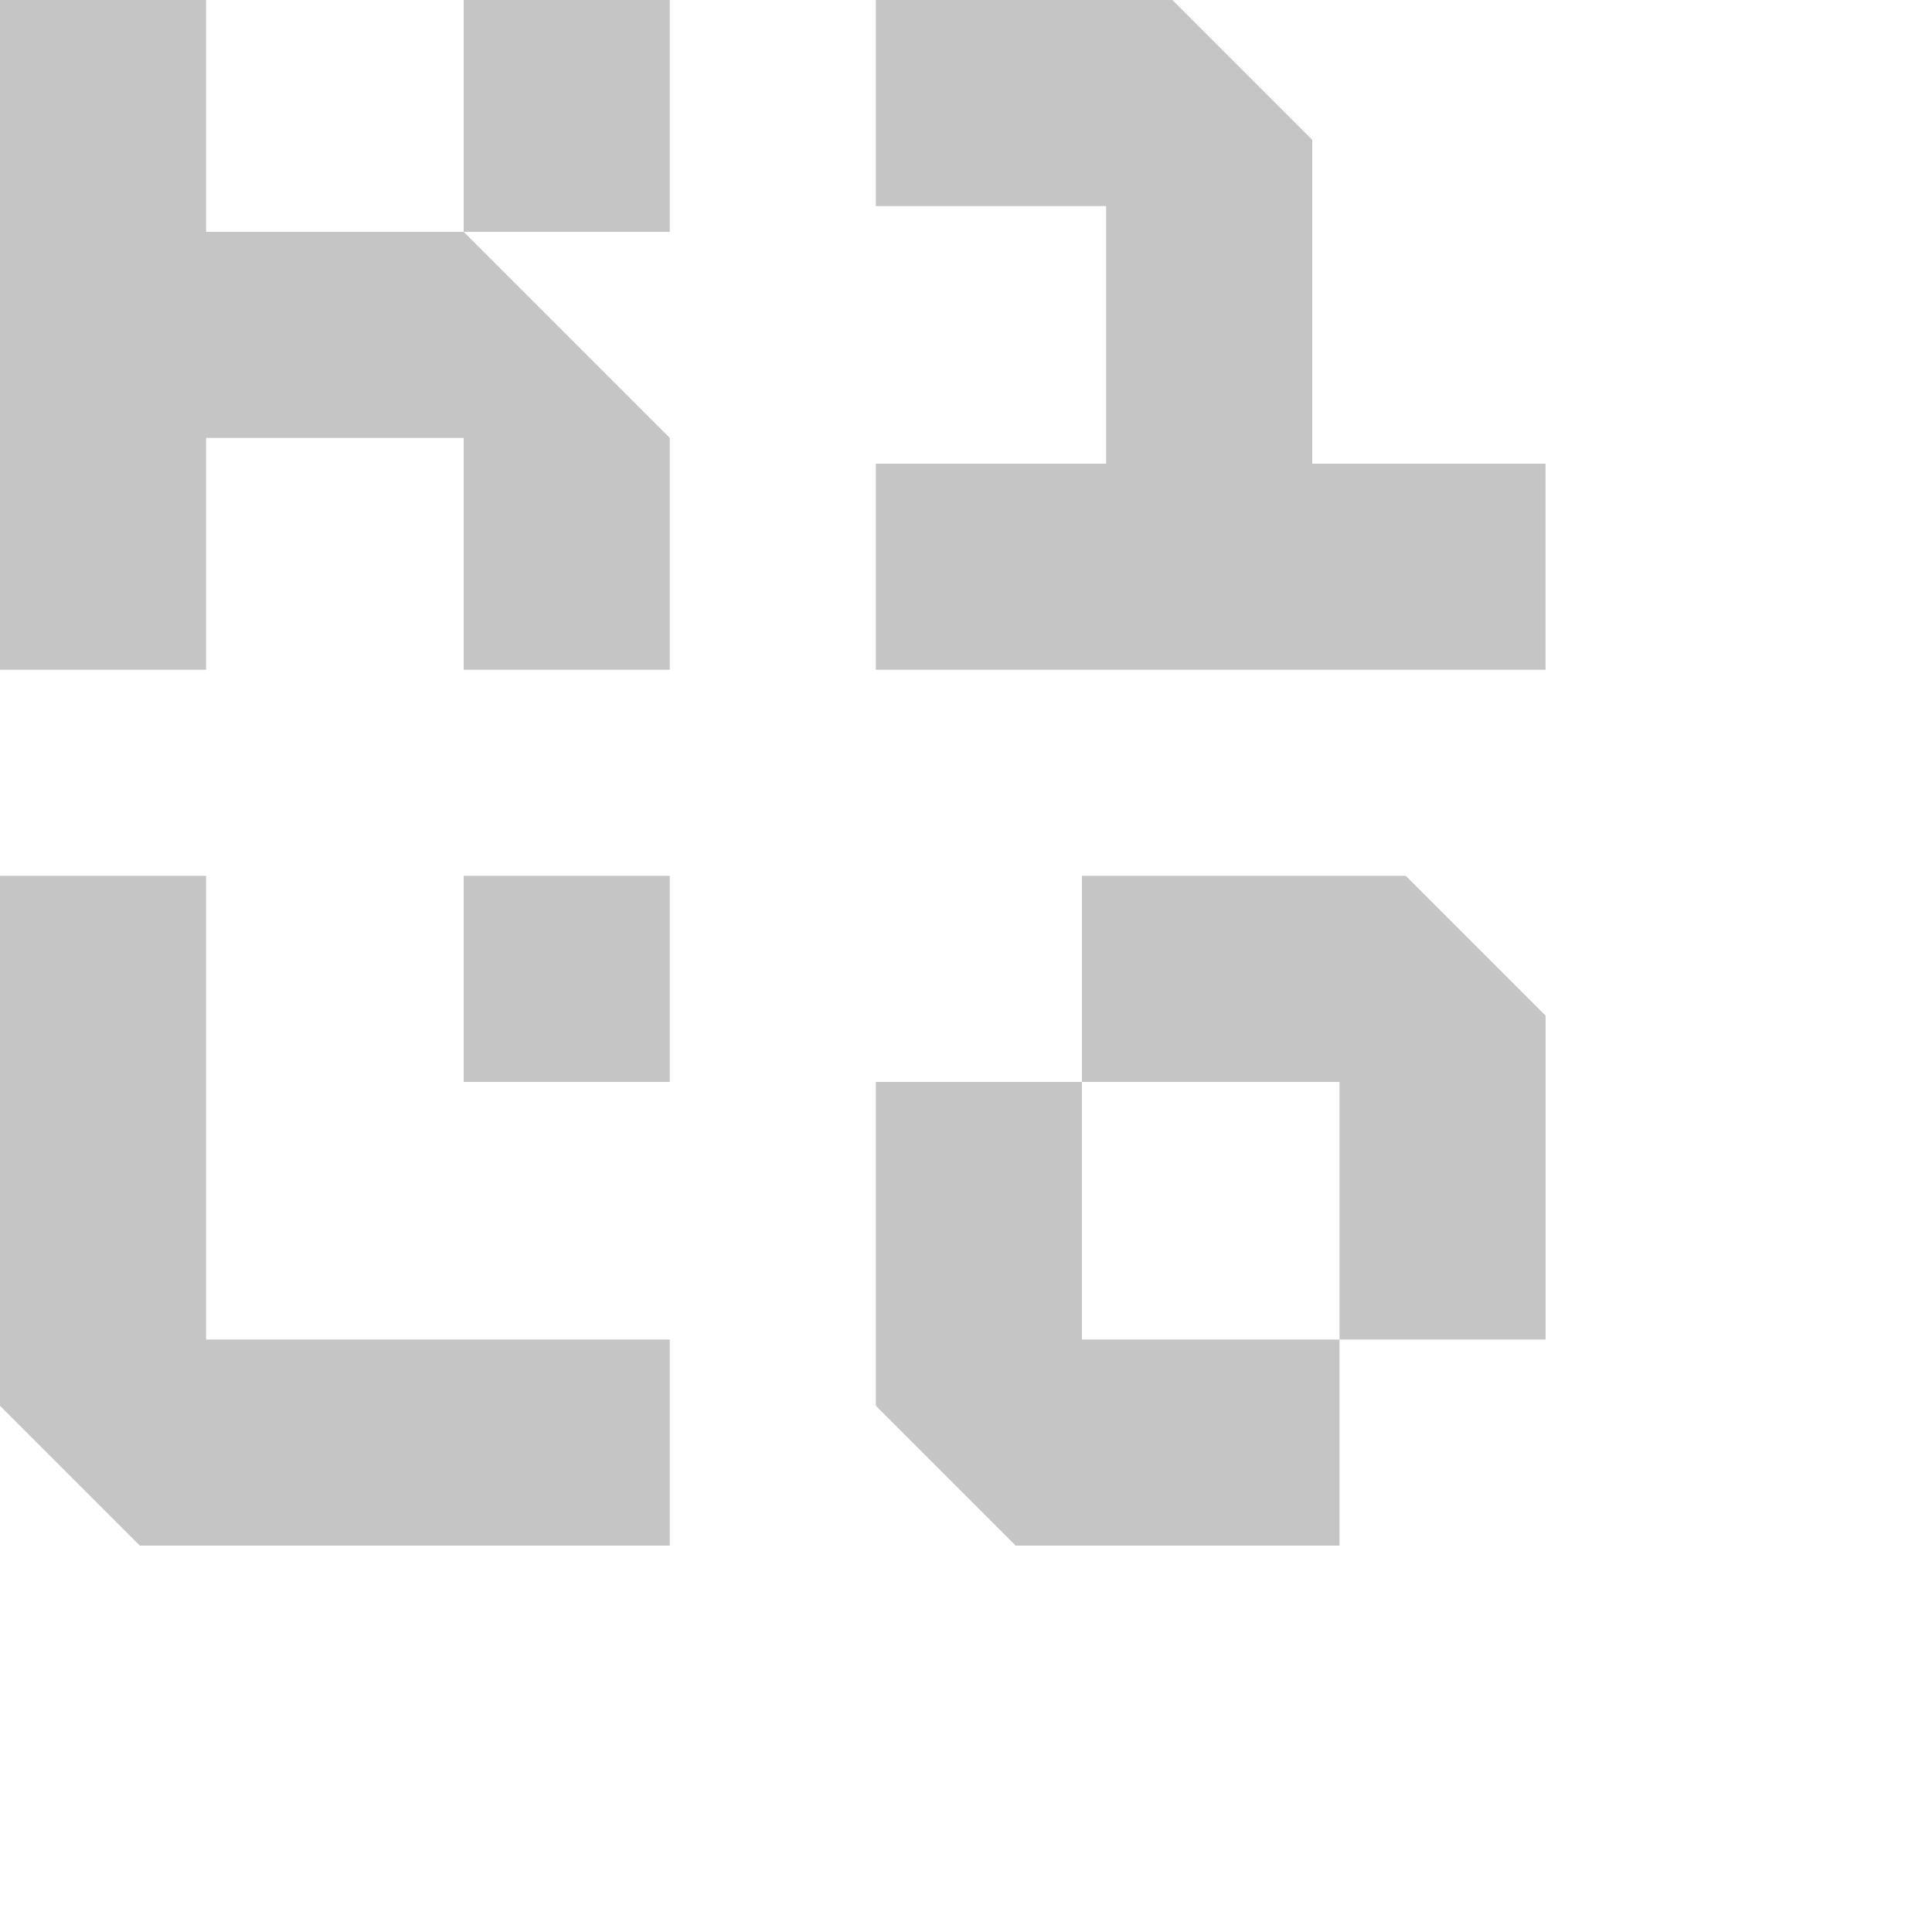
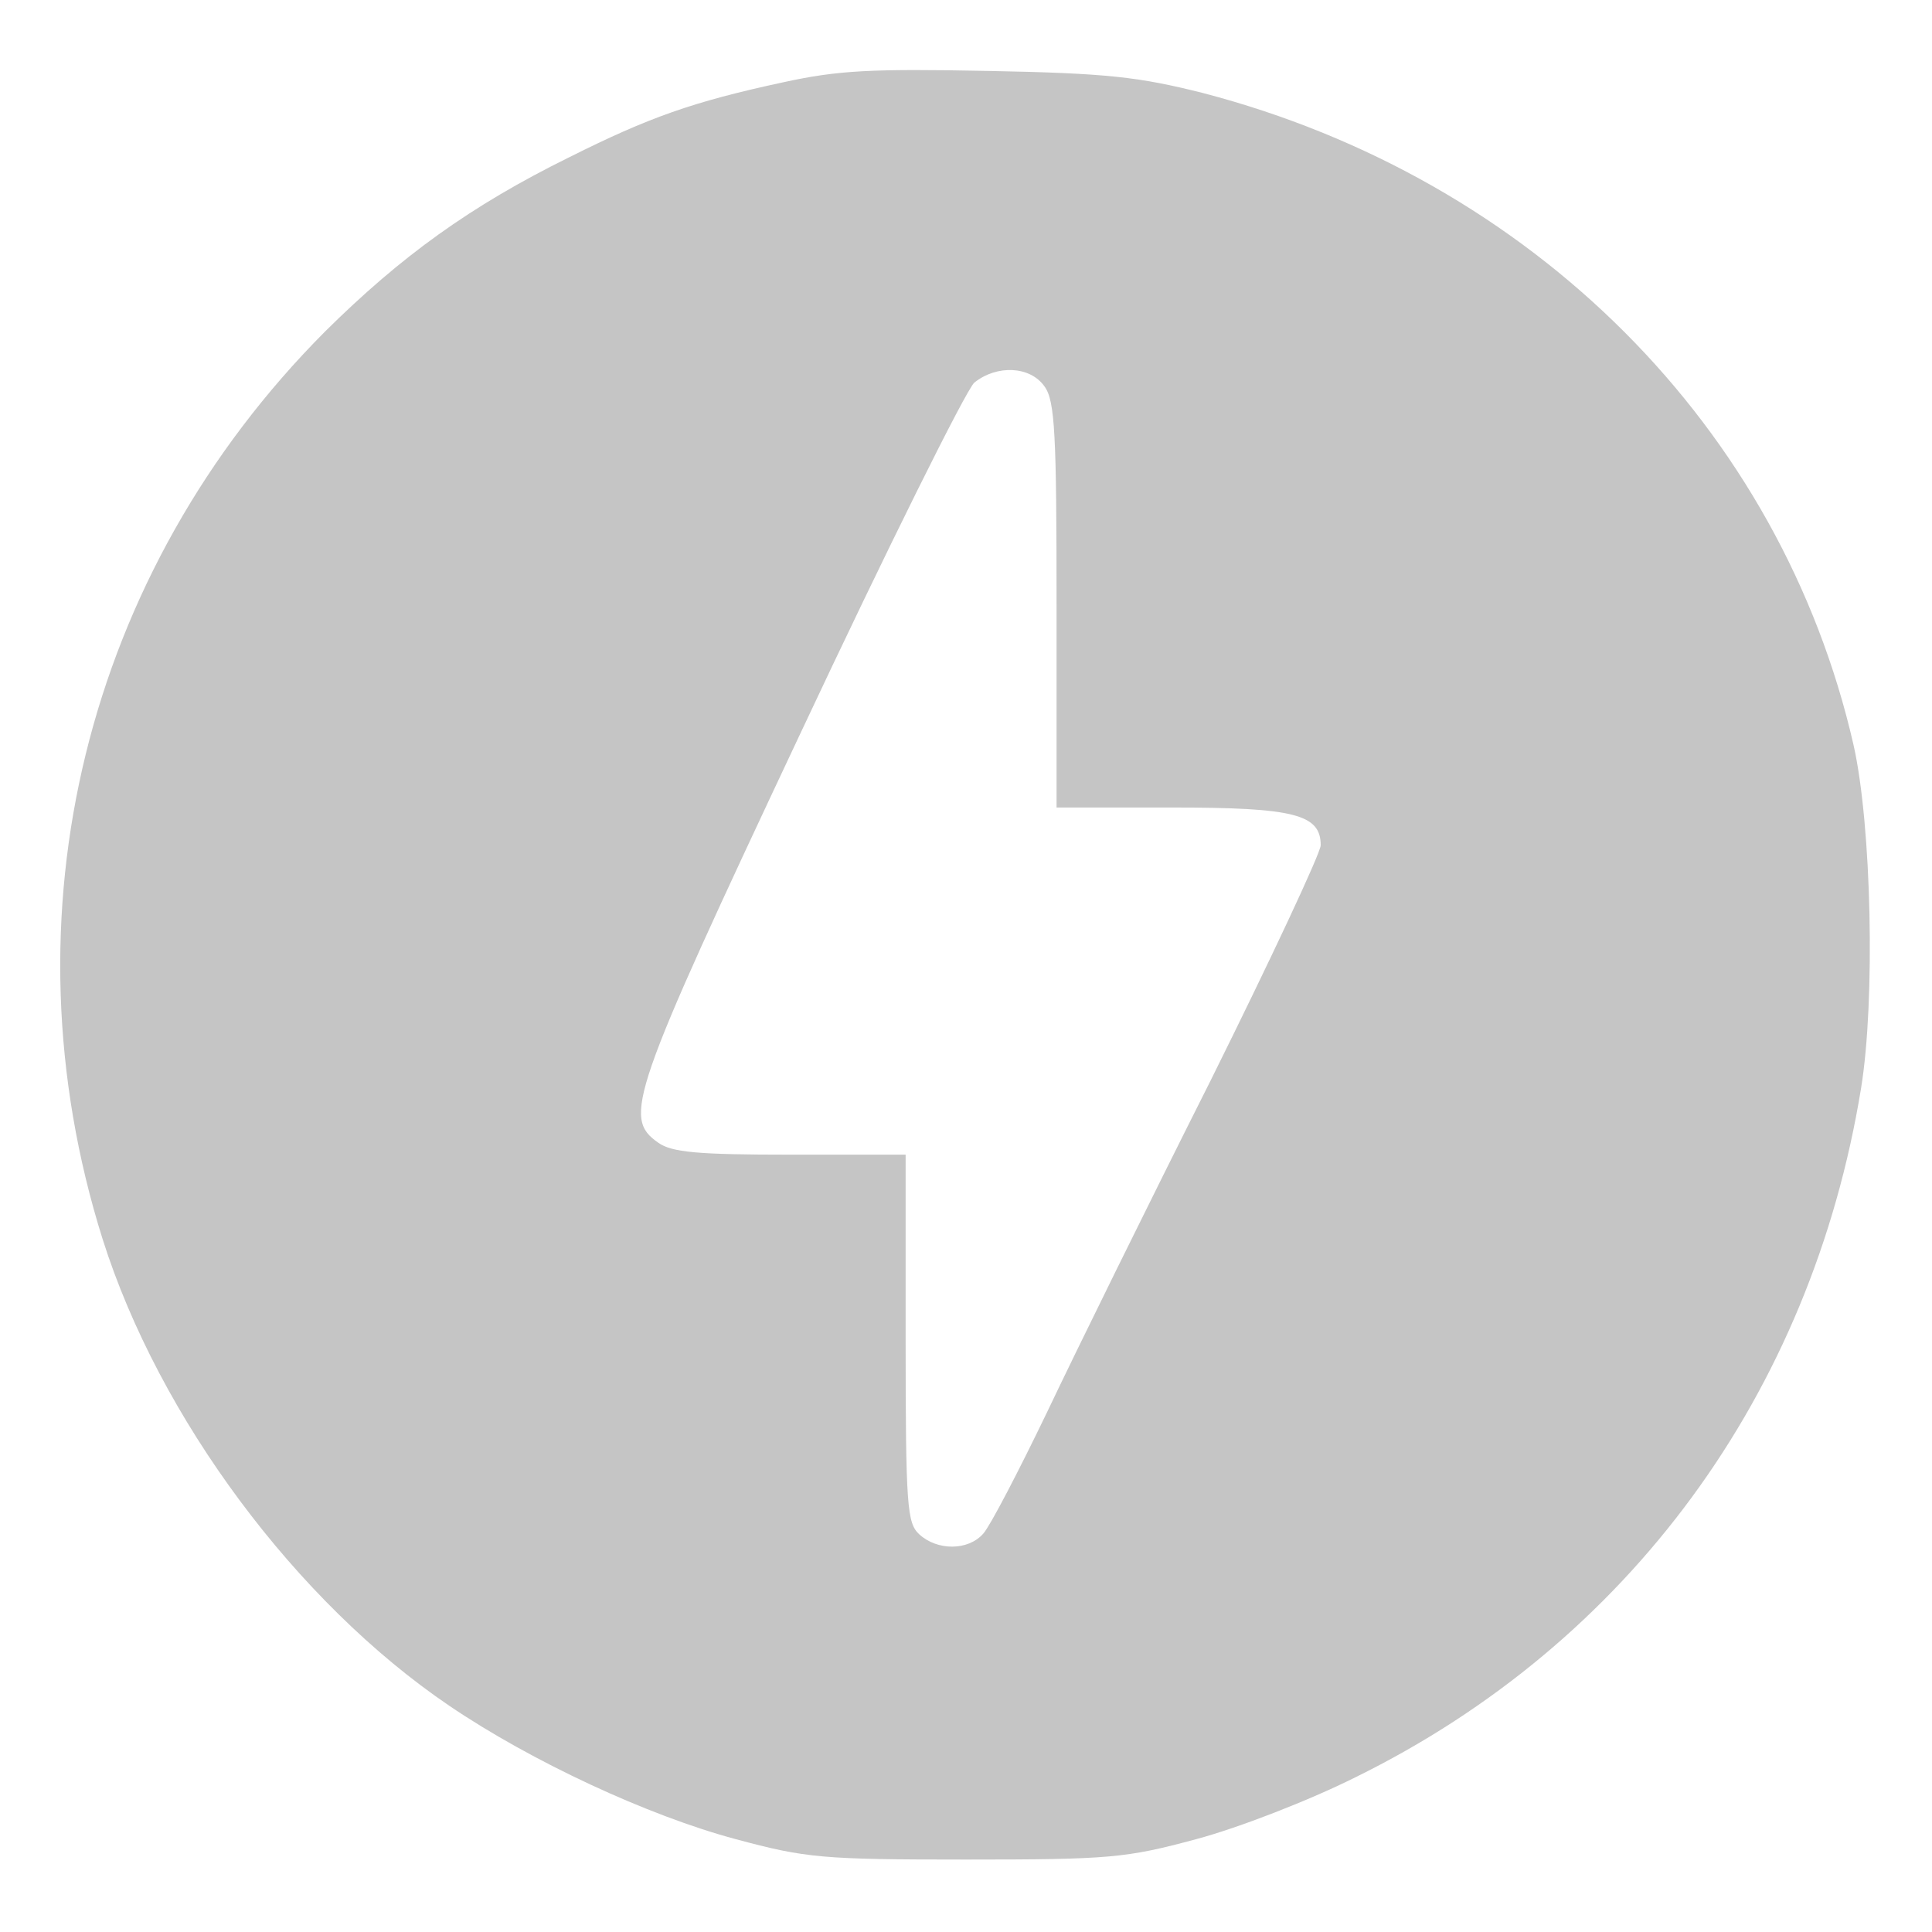
- <svg xmlns="http://www.w3.org/2000/svg" id="Kilo_Code_Branding" version="1.1" viewBox="0 0 40 40">
-   <g transform="scale(0.8)" transform-origin="center">
-     <path fill="#C5C5C5" d="M28,34.667h6.667v5.333h-8.381l-3.619-3.619v-8.381h5.333v6.667ZM40,26.286l-3.619-3.619h-8.381v5.333h6.667v6.667h5.333v-8.381ZM17.333,22.667h-5.333v5.333h5.333v-5.333ZM0,36.381l3.619,3.619h13.714v-5.333H5.333v-12H0v13.714ZM33.96,12V3.619L30.341-0h-7.675v5.333h5.96v6.667h-5.96v5.333h17.333v-5.333h-6.04ZM5.333,0H0v17.333h5.333v-6h6.667v6h5.333v-6l-5.333-5.333h-6.667V0ZM17.333,0h-5.333v6h5.333V0Z" />
+ <svg xmlns="http://www.w3.org/2000/svg" version="1.0" width="256pt" height="256pt" viewBox="0 0 256 256" preserveAspectRatio="xMidYMid meet">
+   <g transform="translate(0,256) scale(0.1,-0.1)" fill="#C5C5C5" stroke="none">
+     <path d="M1038 2451 c-121 -26 -179 -47 -283 -99 -132 -65 -224 -132 -324 -231 -318 -319 -430 -774 -295 -1203 75 -237 257 -481 459 -618 109 -74 264 -146 380 -177 93 -25 114 -27 305 -27 191 0 212 2 305 27 56 15 149 51 211 82 362 178 604 508 670 913 19 116 14 349 -10 455 -96 420 -425 750 -863 864 -84 21 -125 26 -283 29 -155 3 -199 1 -272 -15z m346 -403 c14 -19 16 -64 16 -290 l0 -268 153 0 c162 0 197 -9 197 -50 0 -10 -66 -151 -146 -312 -81 -161 -178 -358 -216 -438 -38 -79 -76 -152 -85 -162 -20 -23 -61 -23 -85 -1 -16 15 -18 36 -18 260 l0 243 -153 0 c-122 0 -157 3 -175 16 -47 33 -37 63 188 541 116 247 220 456 231 466 30 24 74 22 93 -5z" />
  </g>
</svg>
